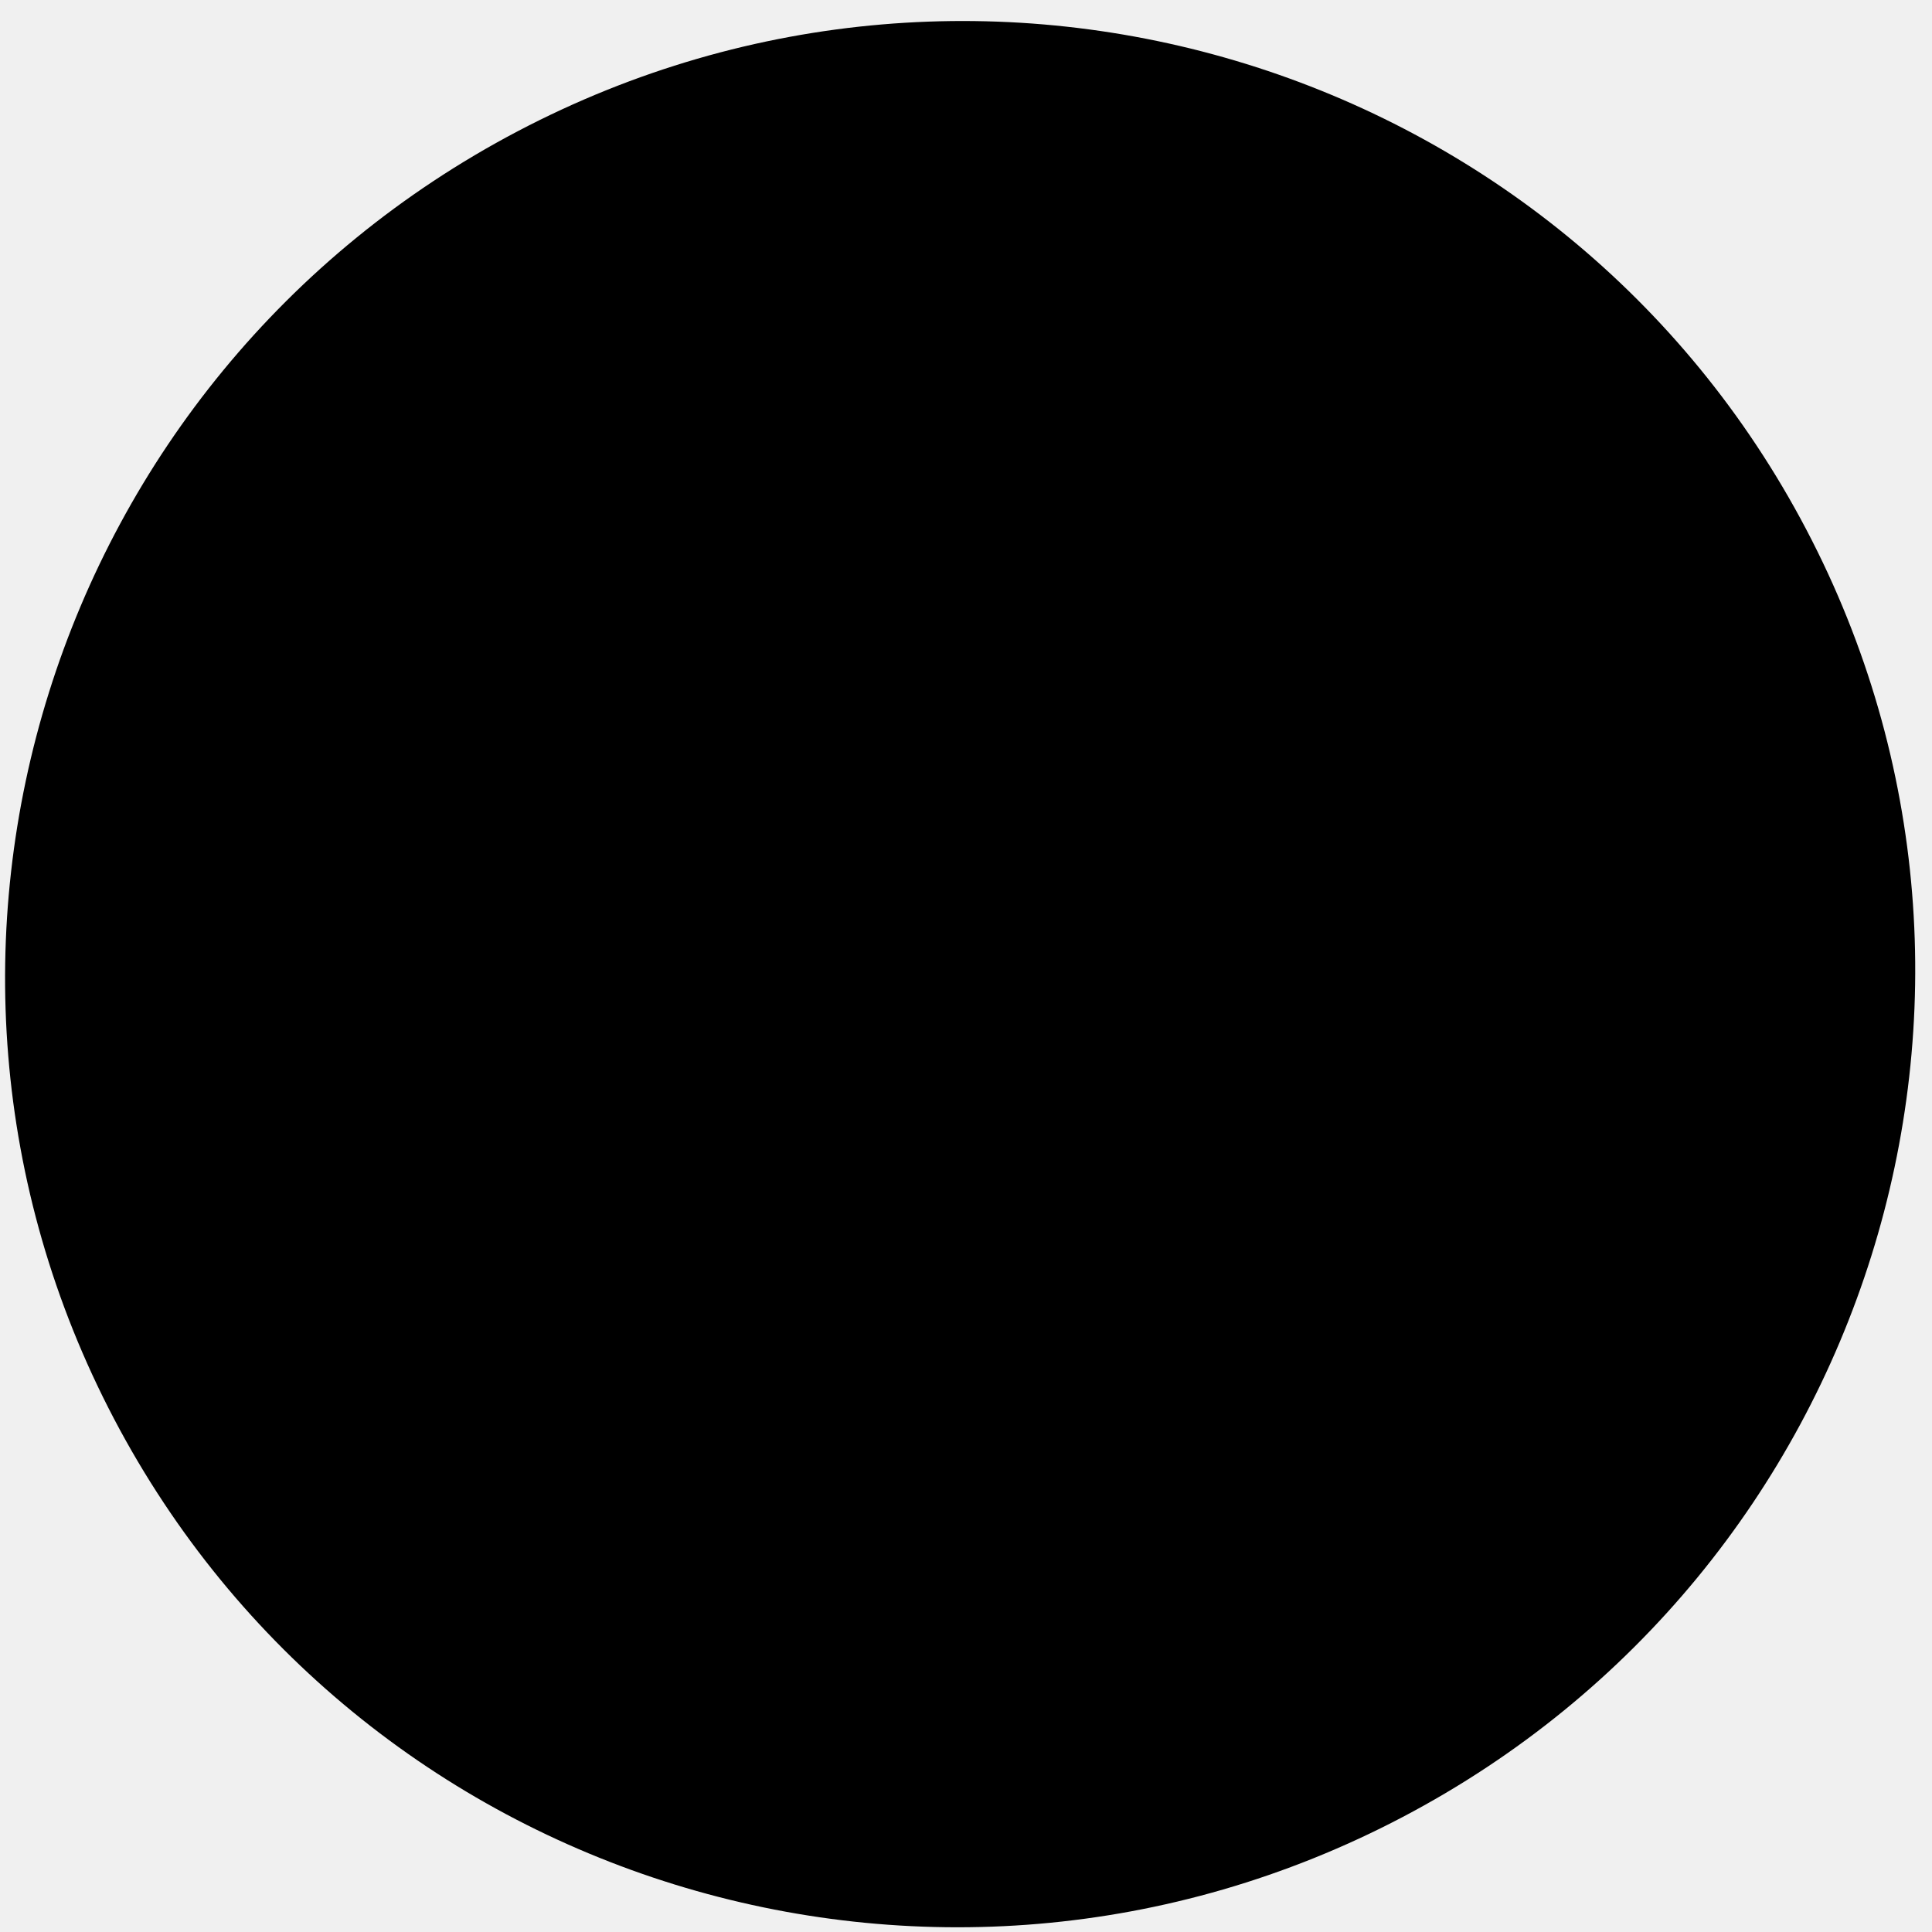
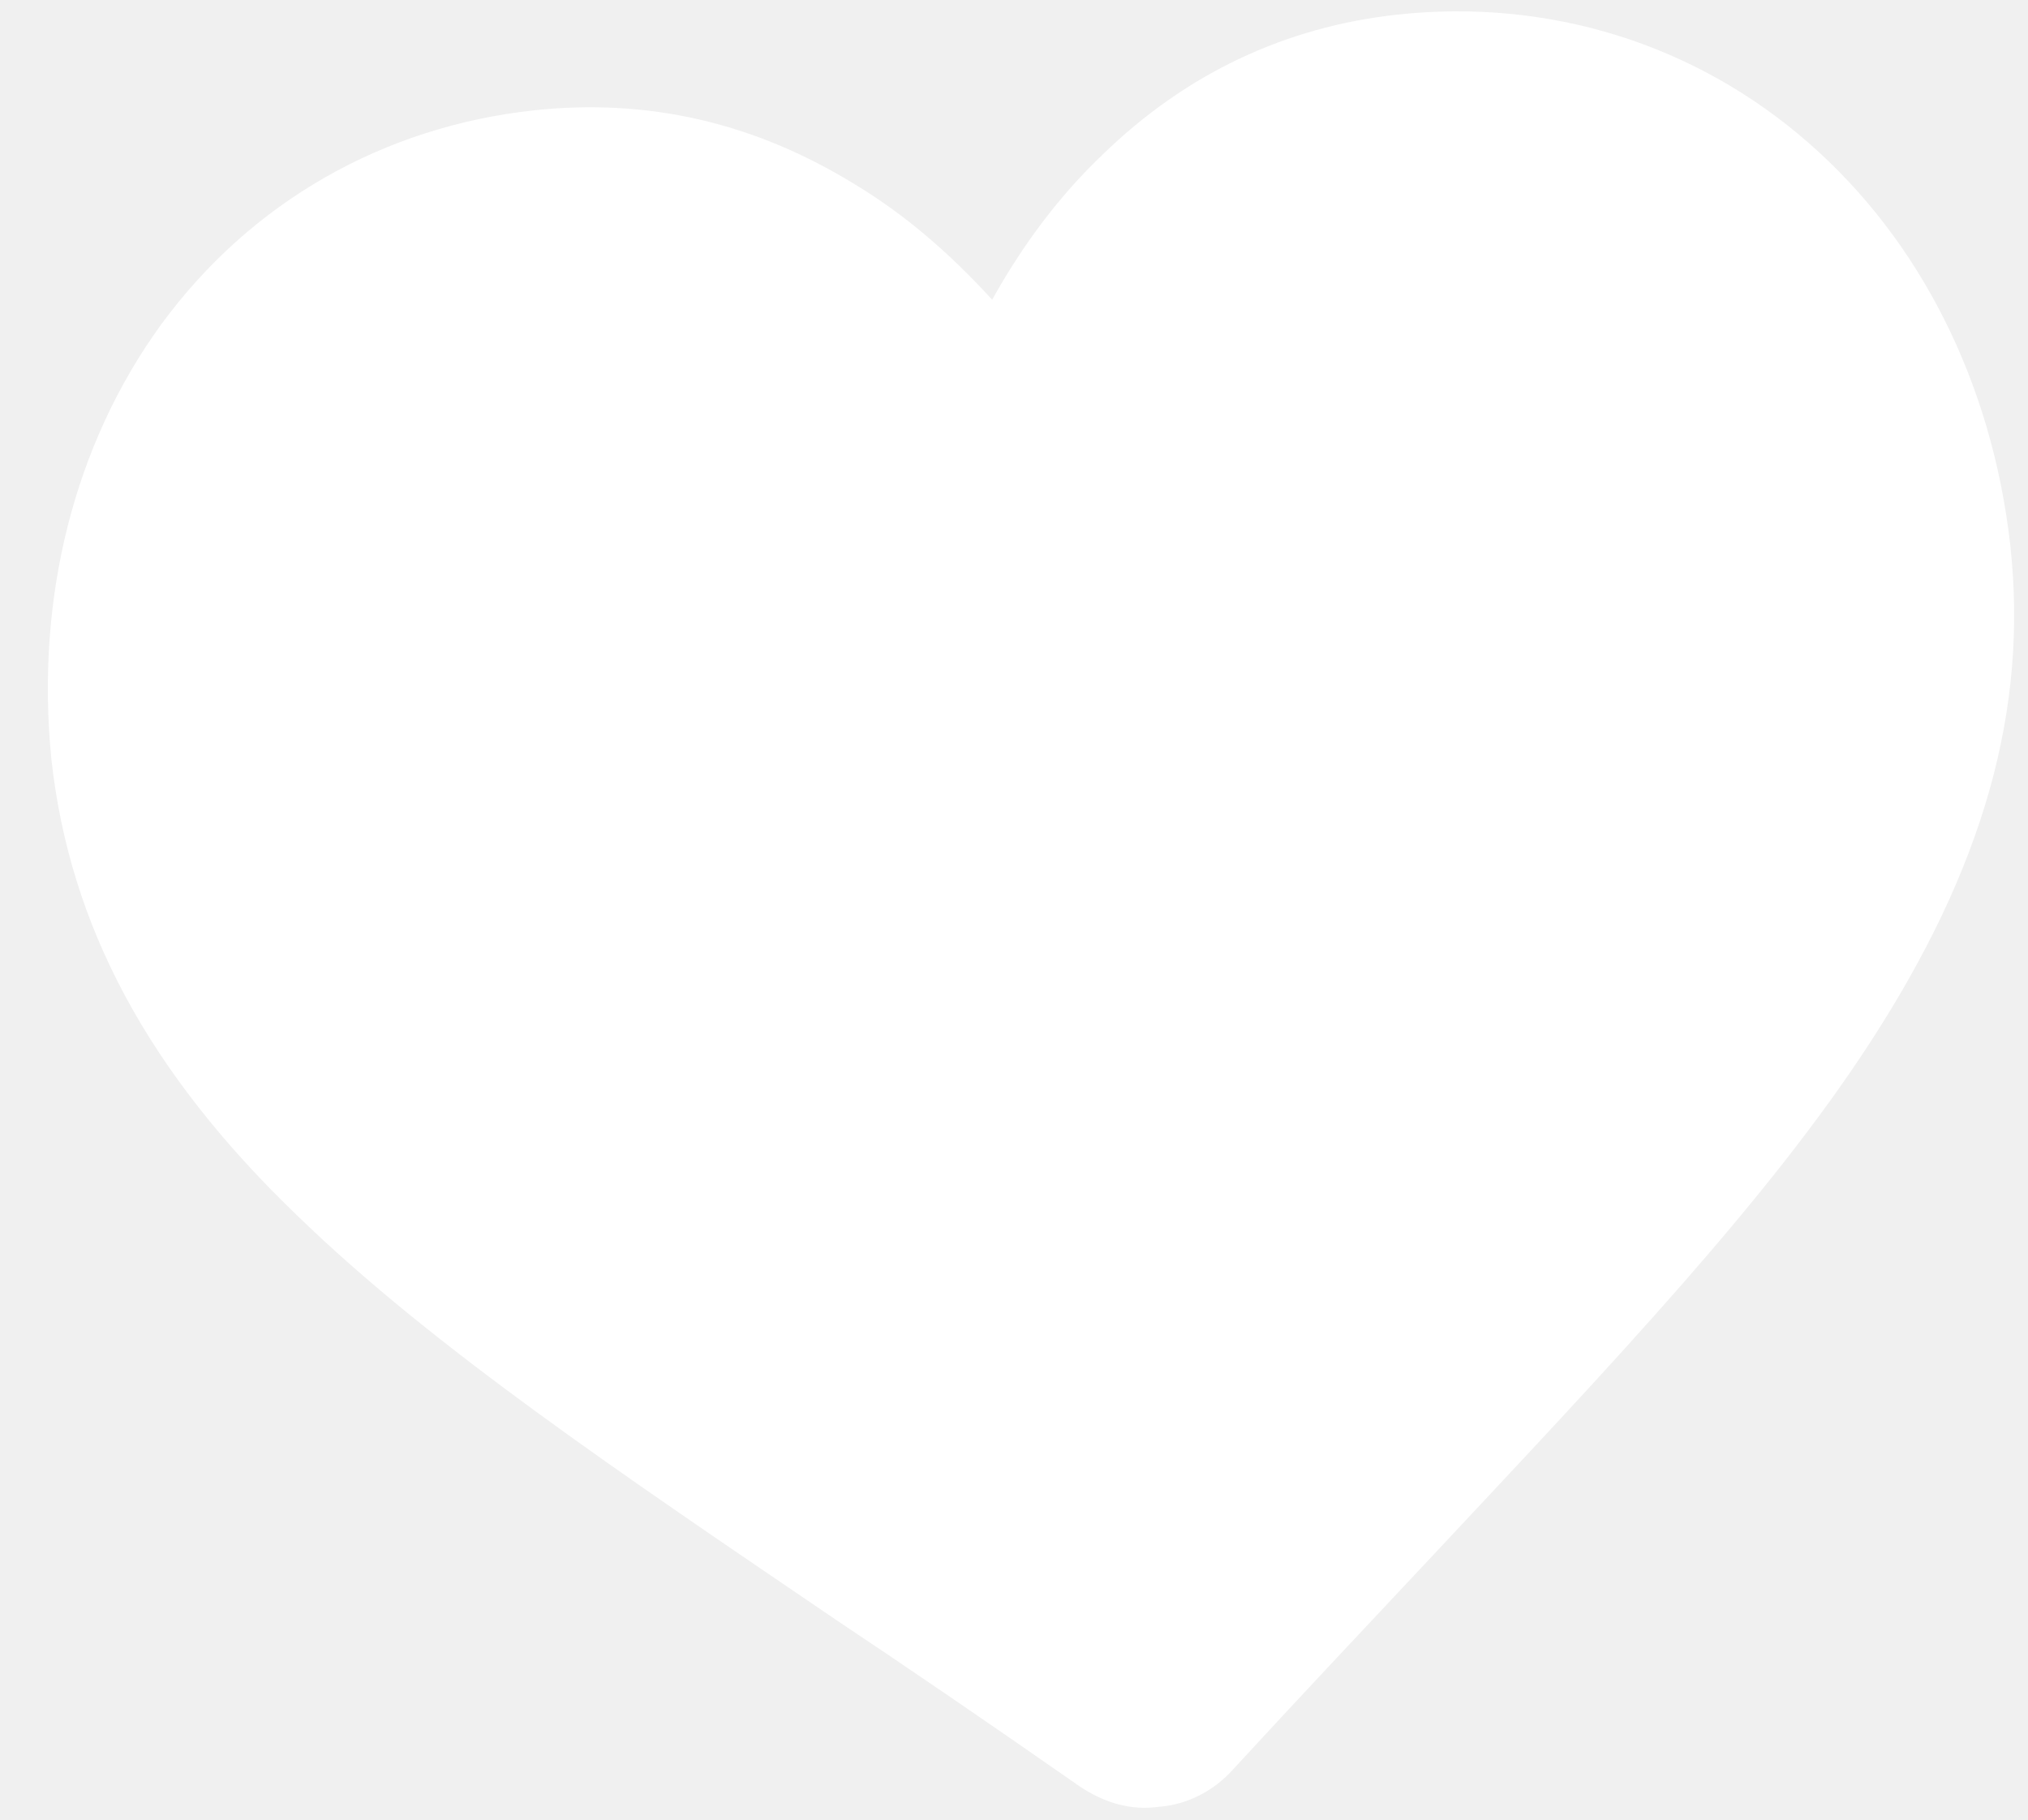
- <svg xmlns="http://www.w3.org/2000/svg" width="74" height="74" viewBox="0 0 74 74" fill="none">
-   <path d="M53.723 69.597C71.624 60.194 78.547 38.116 69.187 20.285C59.827 2.455 37.729 -4.377 19.829 5.027C1.929 14.431 -4.994 36.508 4.365 54.339C13.725 72.17 35.823 79.001 53.723 69.597Z" fill="black" />
+ <svg xmlns="http://www.w3.org/2000/svg" width="39" height="35" viewBox="0 0 39 35" fill="none">
+   <path d="M3.104 6.235C4.827 3.885 7.372 2.436 10.27 2.122C12.462 1.887 14.498 2.357 16.417 3.532C17.396 4.12 18.257 4.864 19.08 5.765C19.667 4.708 20.372 3.767 21.194 2.984C22.799 1.417 24.718 0.516 26.872 0.281C29.769 -0.032 32.588 0.83 34.781 2.749C36.934 4.629 38.305 7.371 38.657 10.466C39.01 13.639 38.148 16.694 35.956 20.063C33.998 23.079 31.022 26.212 27.576 29.895C26.402 31.148 25.07 32.558 23.7 34.047C23.348 34.438 22.839 34.712 22.29 34.752C21.742 34.83 21.233 34.673 20.763 34.36C19.08 33.185 17.474 32.088 16.065 31.148C11.914 28.328 8.312 25.899 5.728 23.392C2.83 20.611 1.342 17.791 0.99 14.618C0.677 11.523 1.421 8.546 3.104 6.235Z" fill="white" />
</svg>
